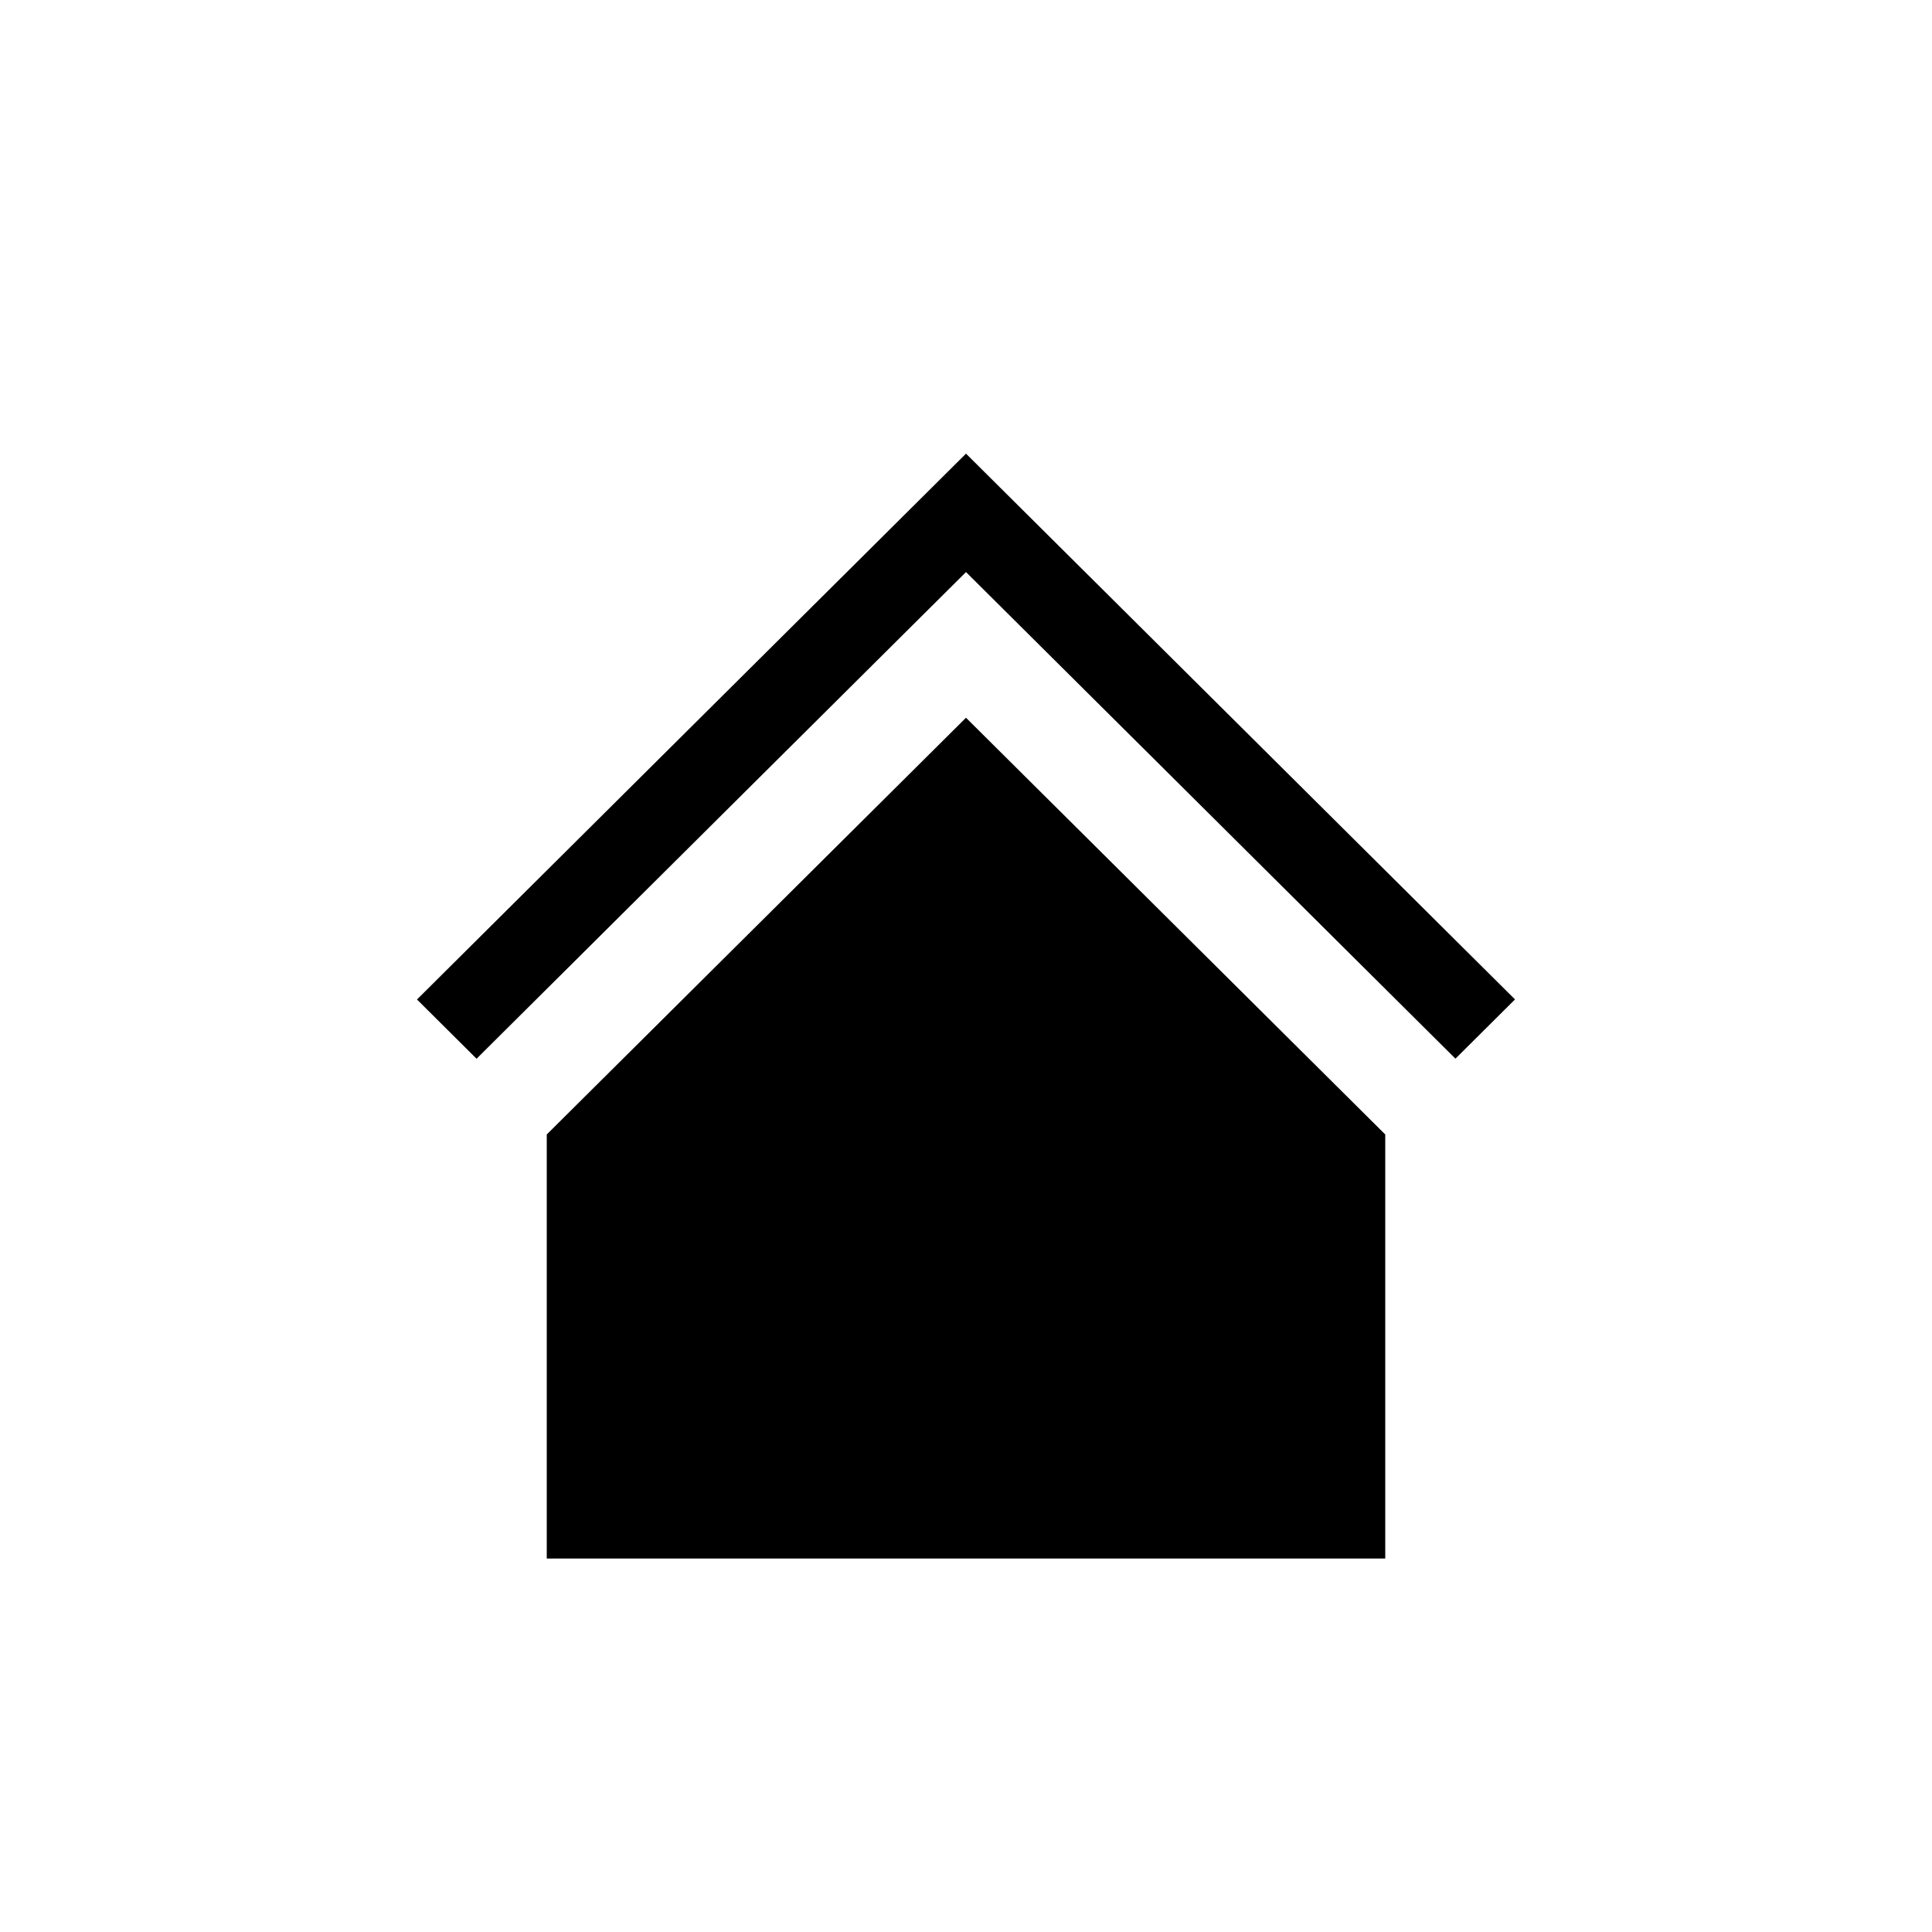
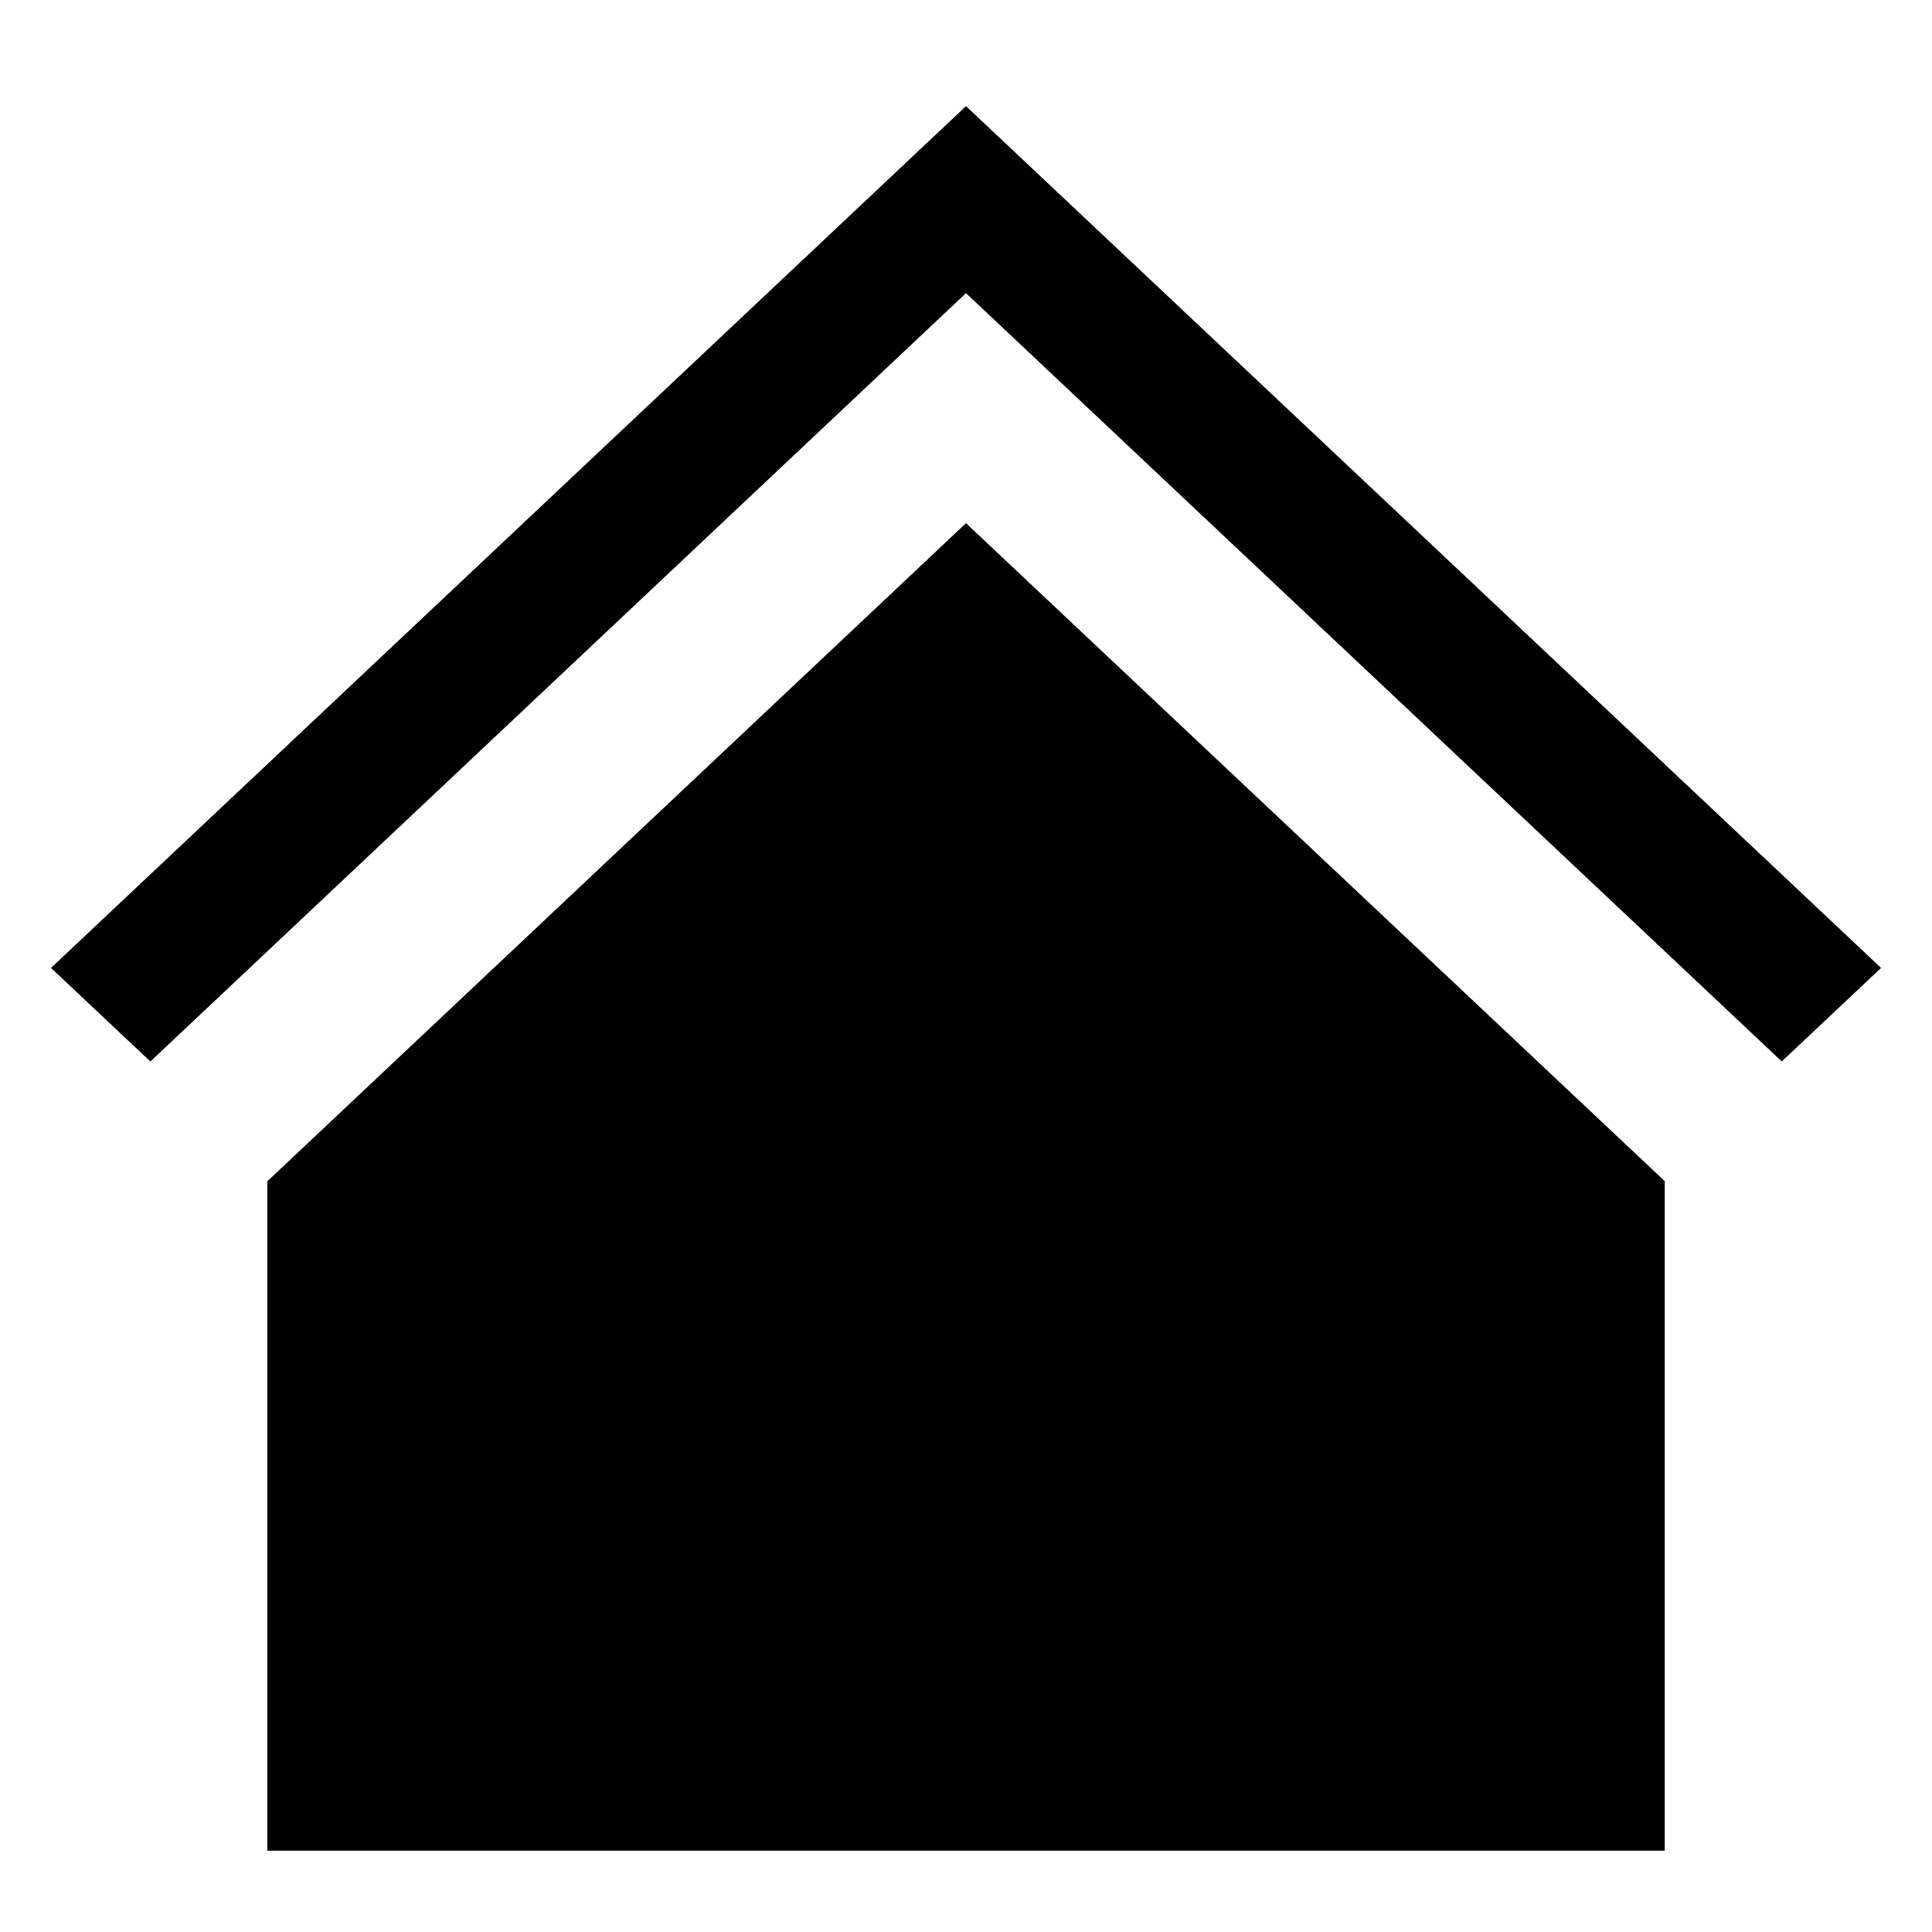
<svg xmlns="http://www.w3.org/2000/svg" viewBox="0 0 30 30">
-   <path fill="{currentColor}" d="M15 7.044l8.525 8.475-.925.92L15 8.883 7.4 16.44l-.925-.92L15 7.044zM8.49 24.2v-6.584L15 11.145l6.51 6.471v6.585H8.49z" />
+   <path fill="currentColor" d="M15 1.648L29.209 15.03l-1.542 1.452L15 4.552 2.335 16.483.792 15.03 15 1.648zM4.151 28.738V18.343L15 8.124l10.85 10.217v10.397H4.151z" />
</svg>
